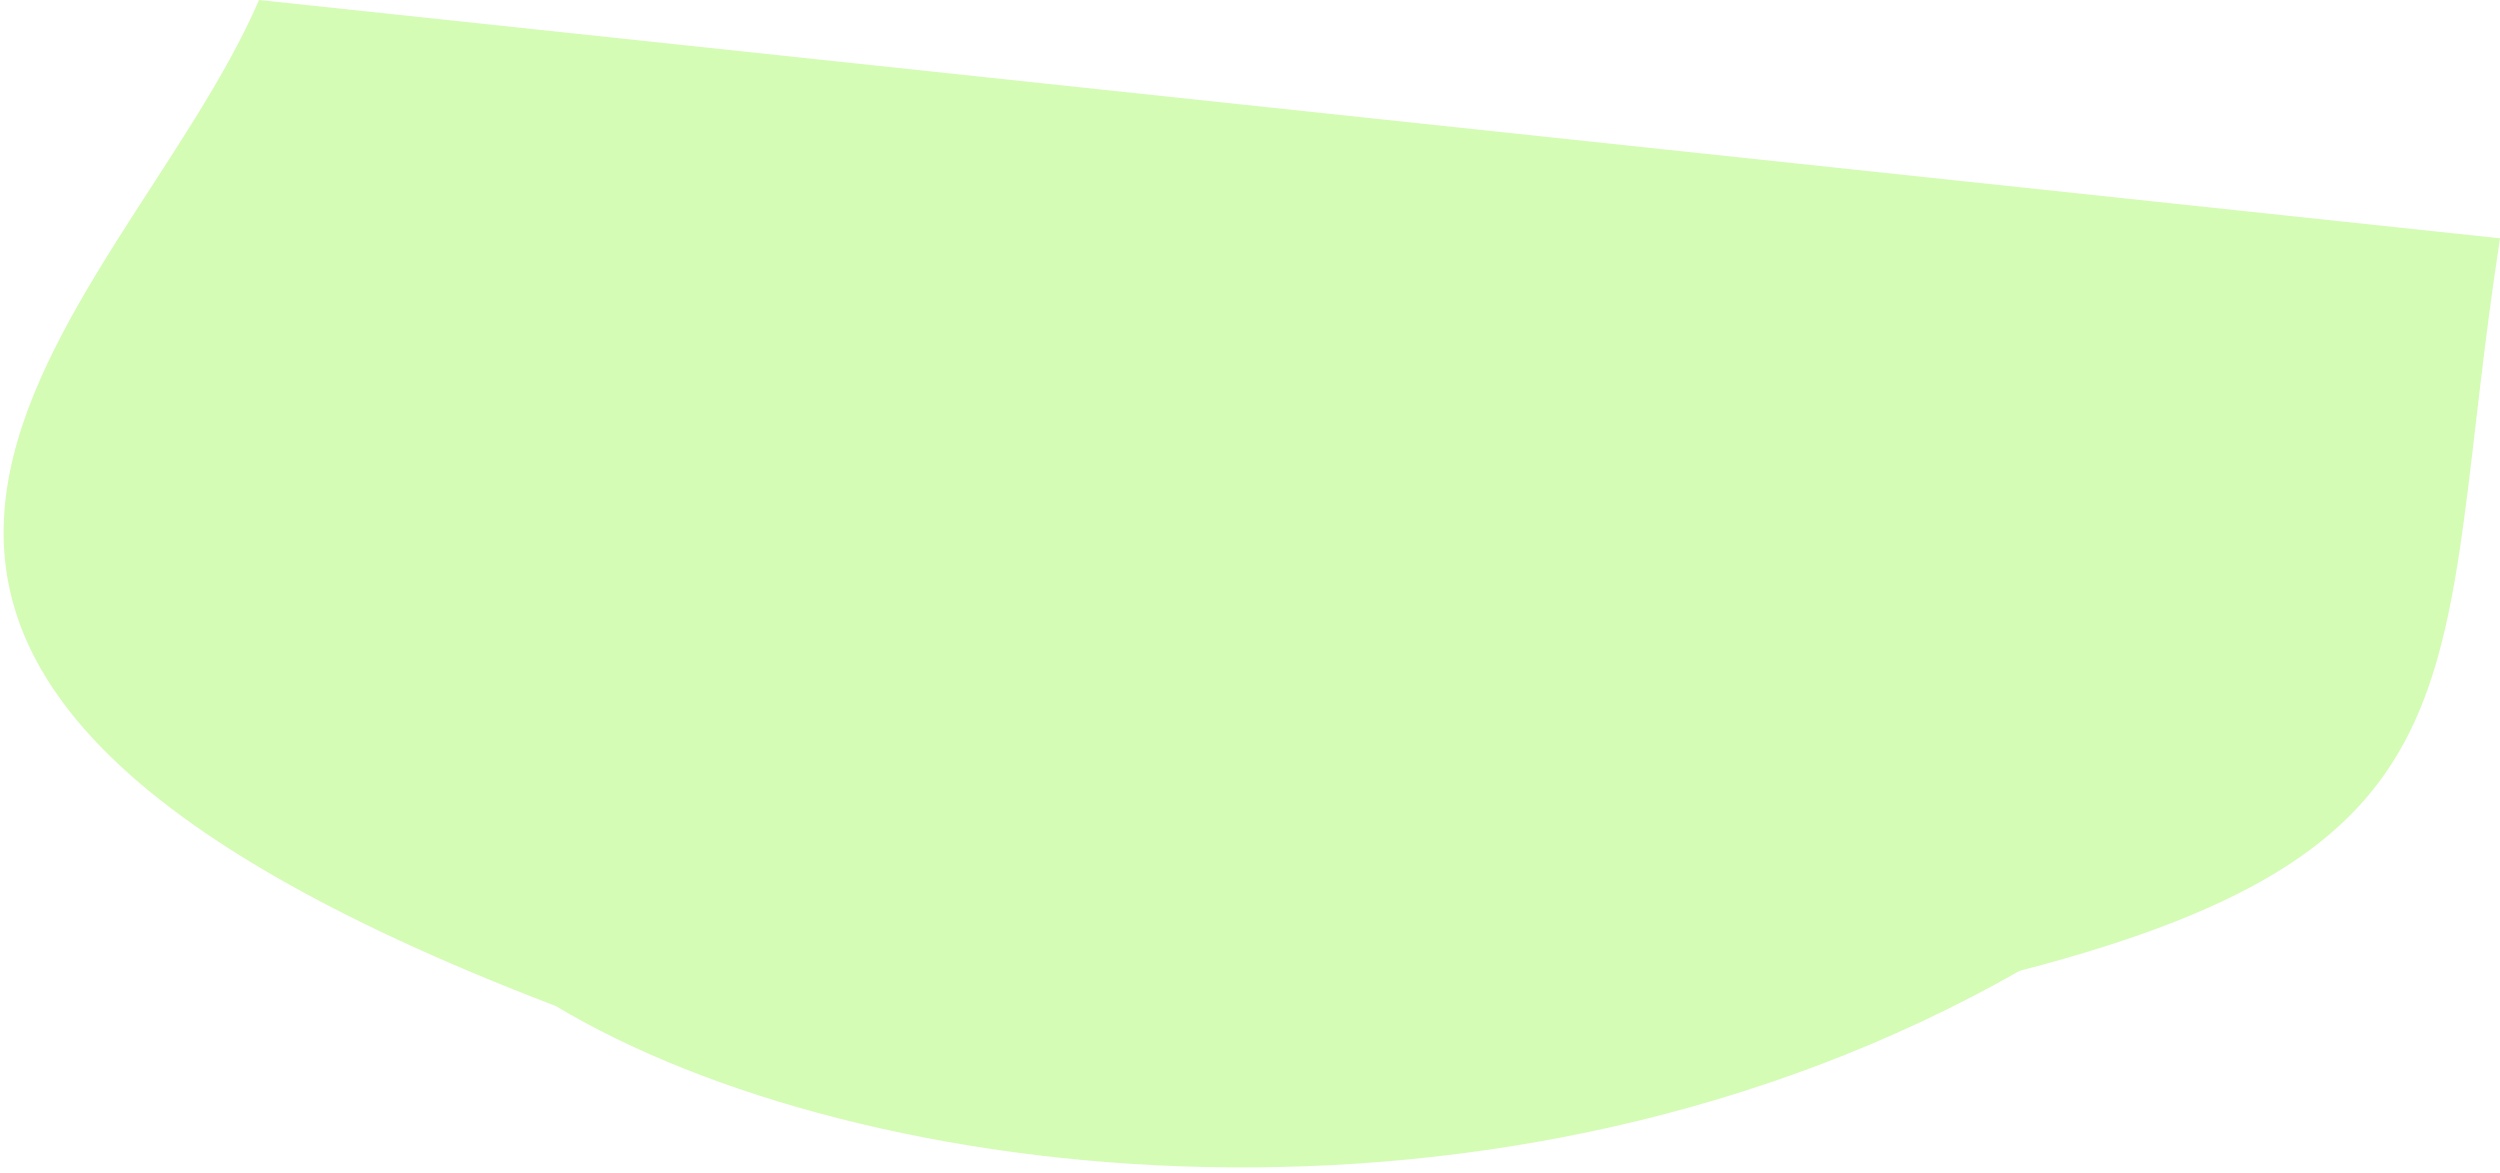
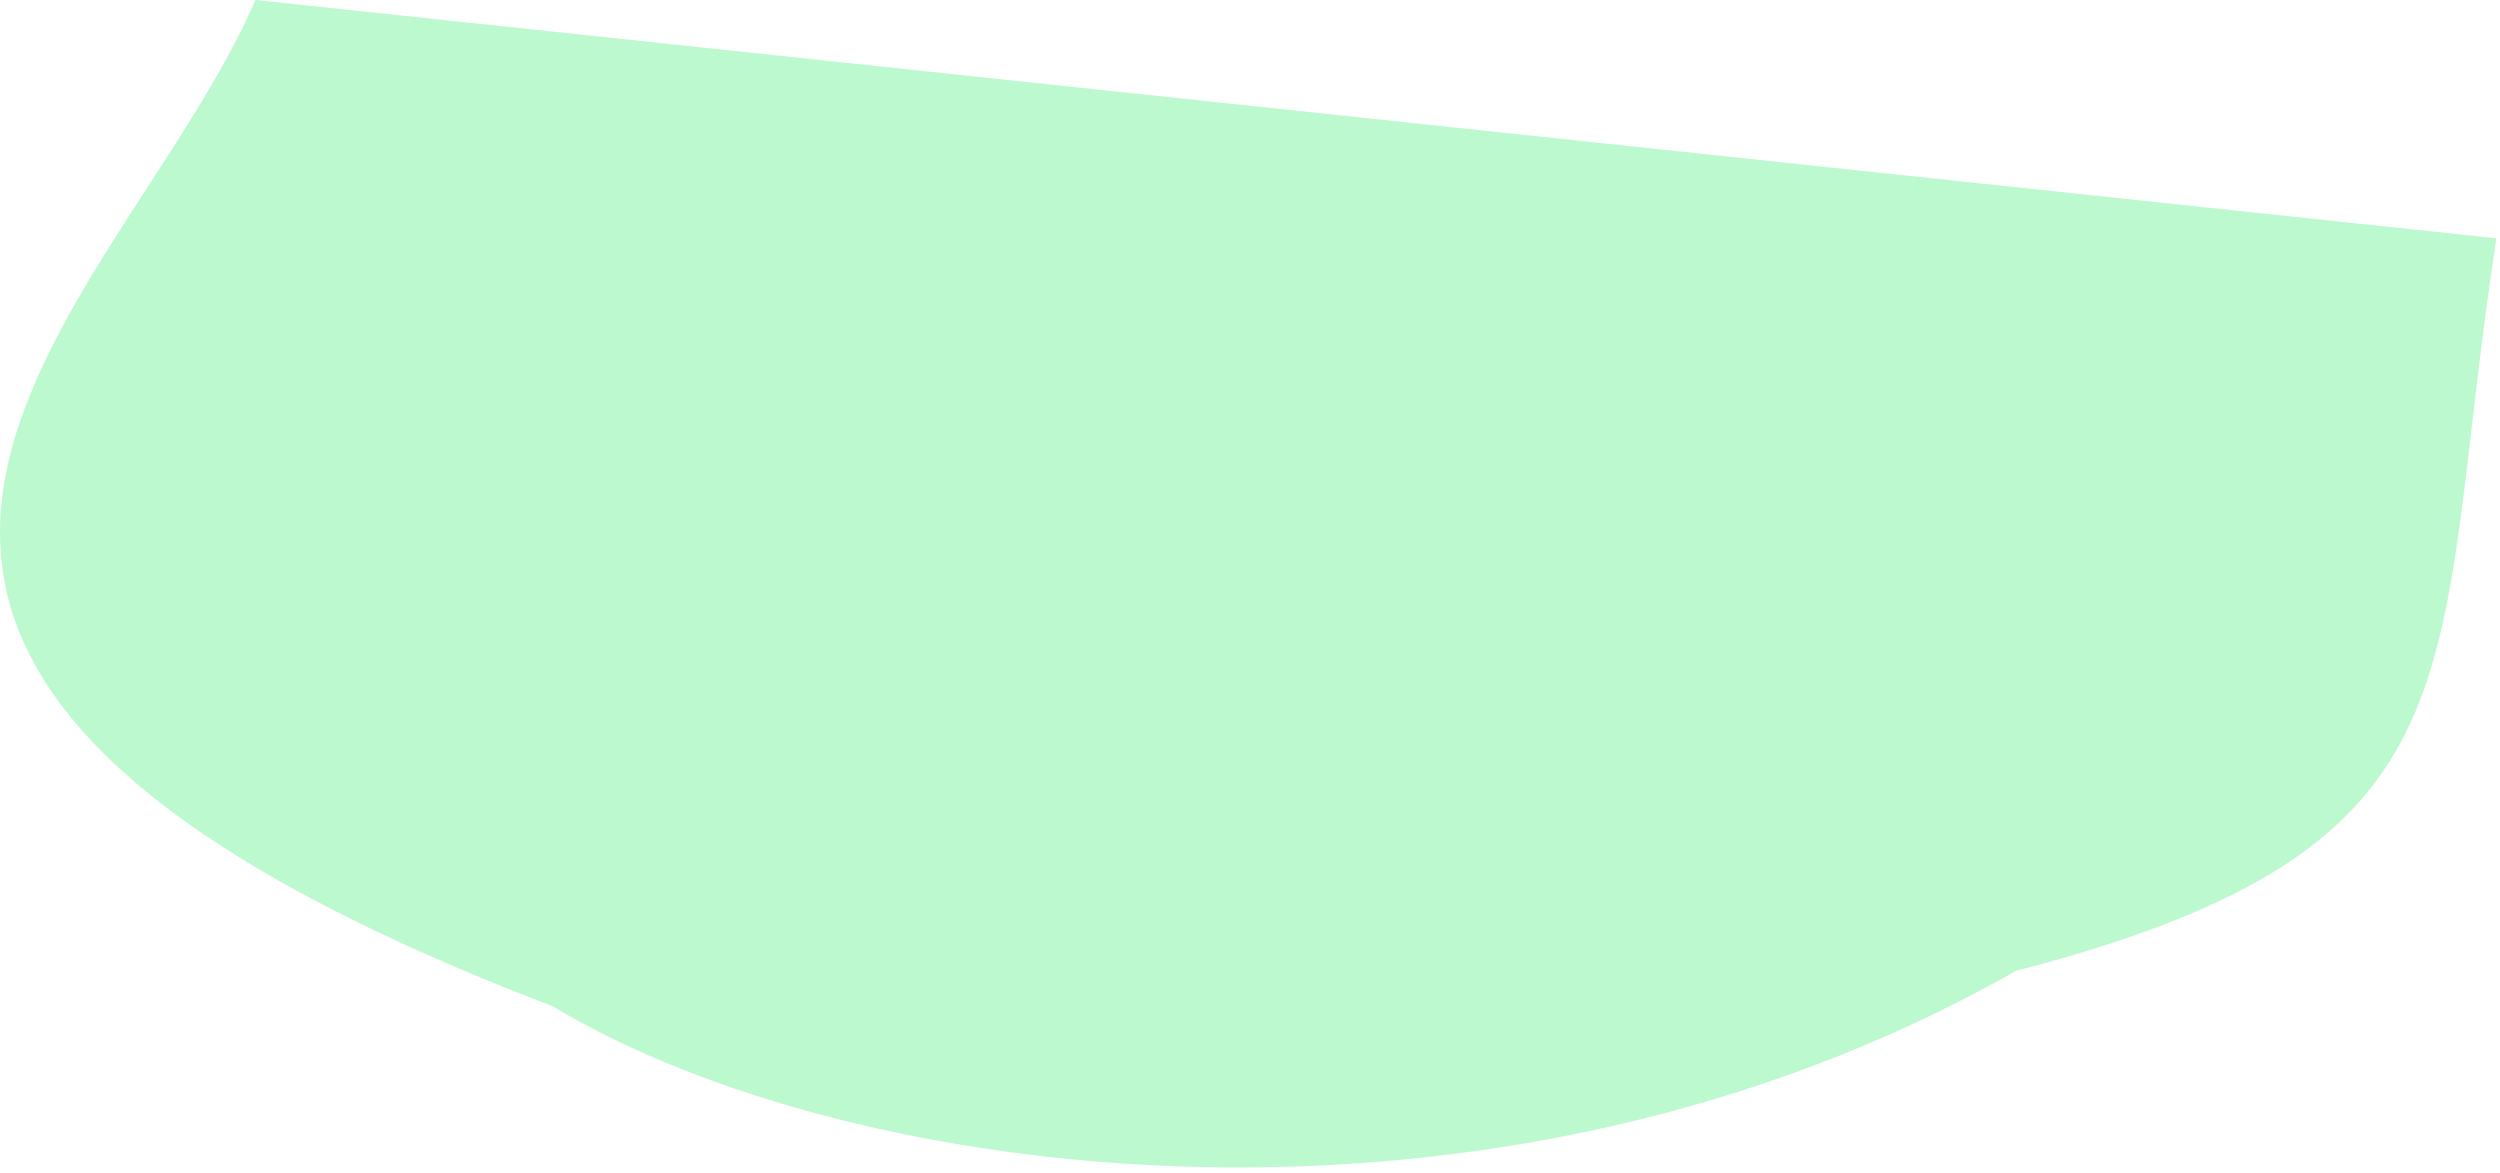
<svg xmlns="http://www.w3.org/2000/svg" width="497" height="233" viewBox="0 0 497 233" fill="none">
-   <path d="M401.5 193C496.909 168.255 483.606 134.285 497 47.376L51.5 0C24.217 63.04 -74.531 129.32 110.5 200C170.418 235.974 298.336 251.711 401.5 193Z" fill="#D4FCB5" />
+   <path d="M400.783 193C496.192 168.255 482.889 134.285 496.283 47.376L50.783 0C23.5 63.04 -75.248 129.32 109.783 200C169.701 235.974 297.619 251.711 400.783 193Z" fill="#BCF9CF" />
</svg>
